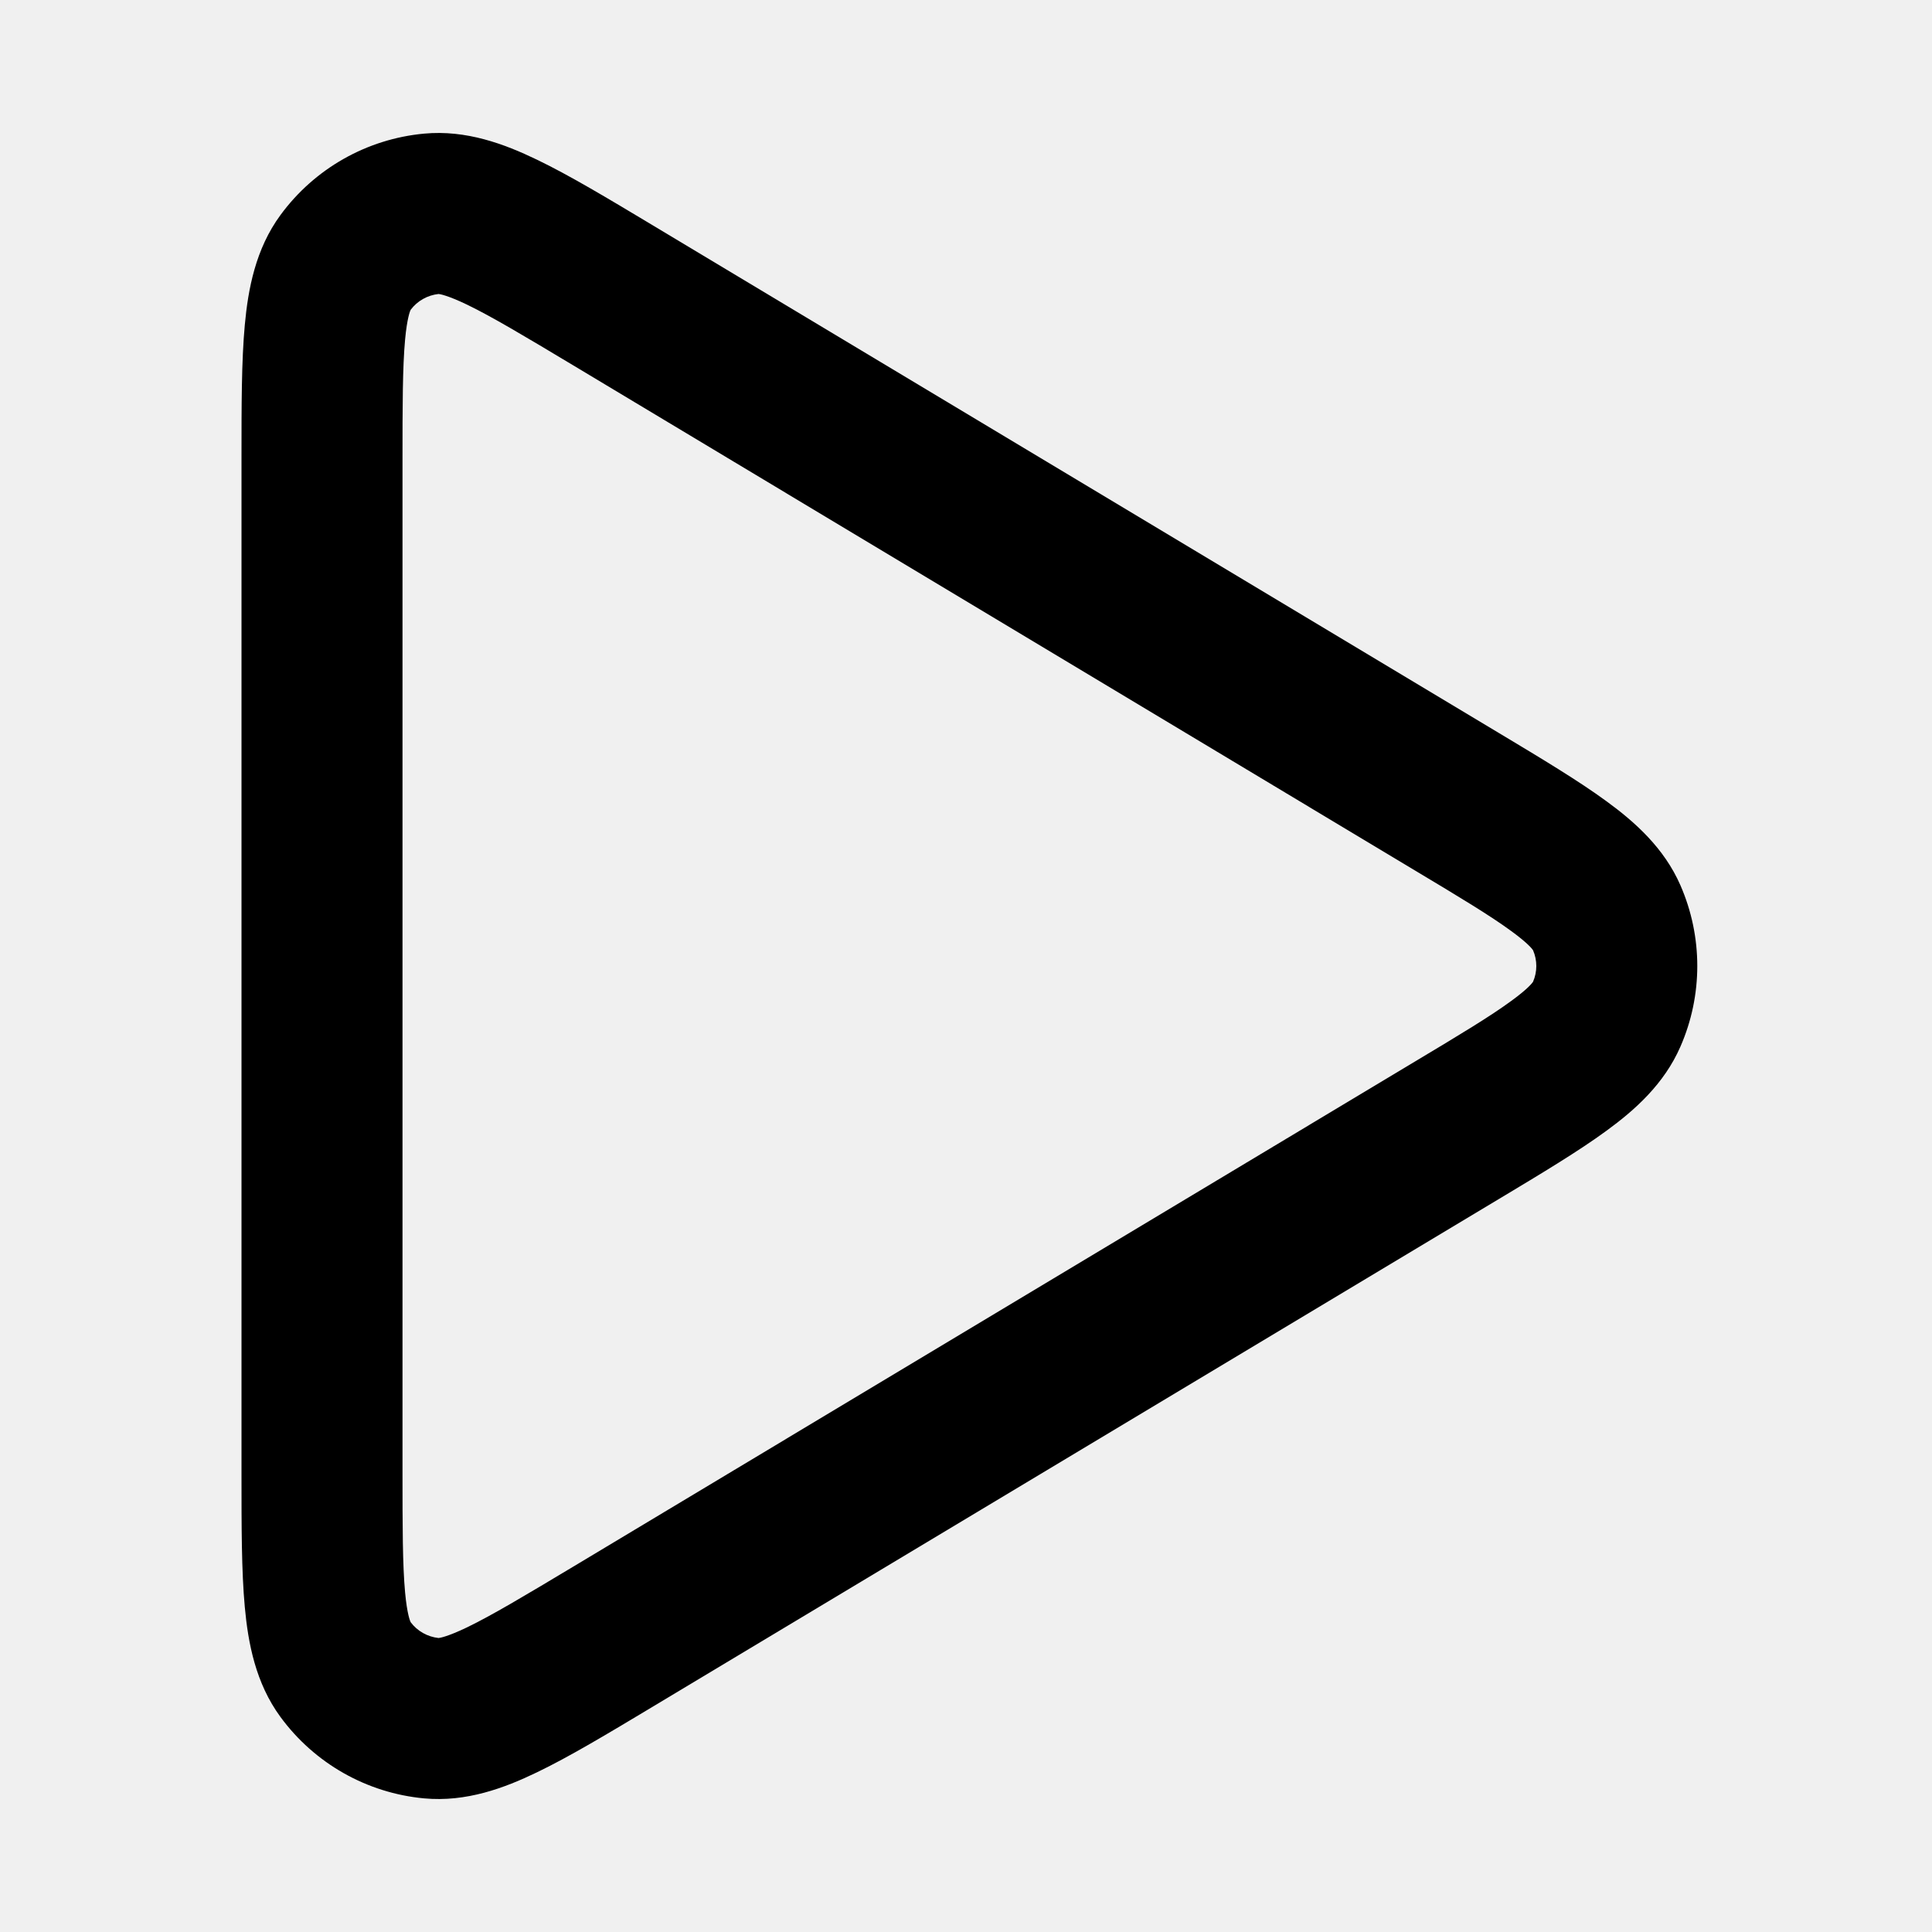
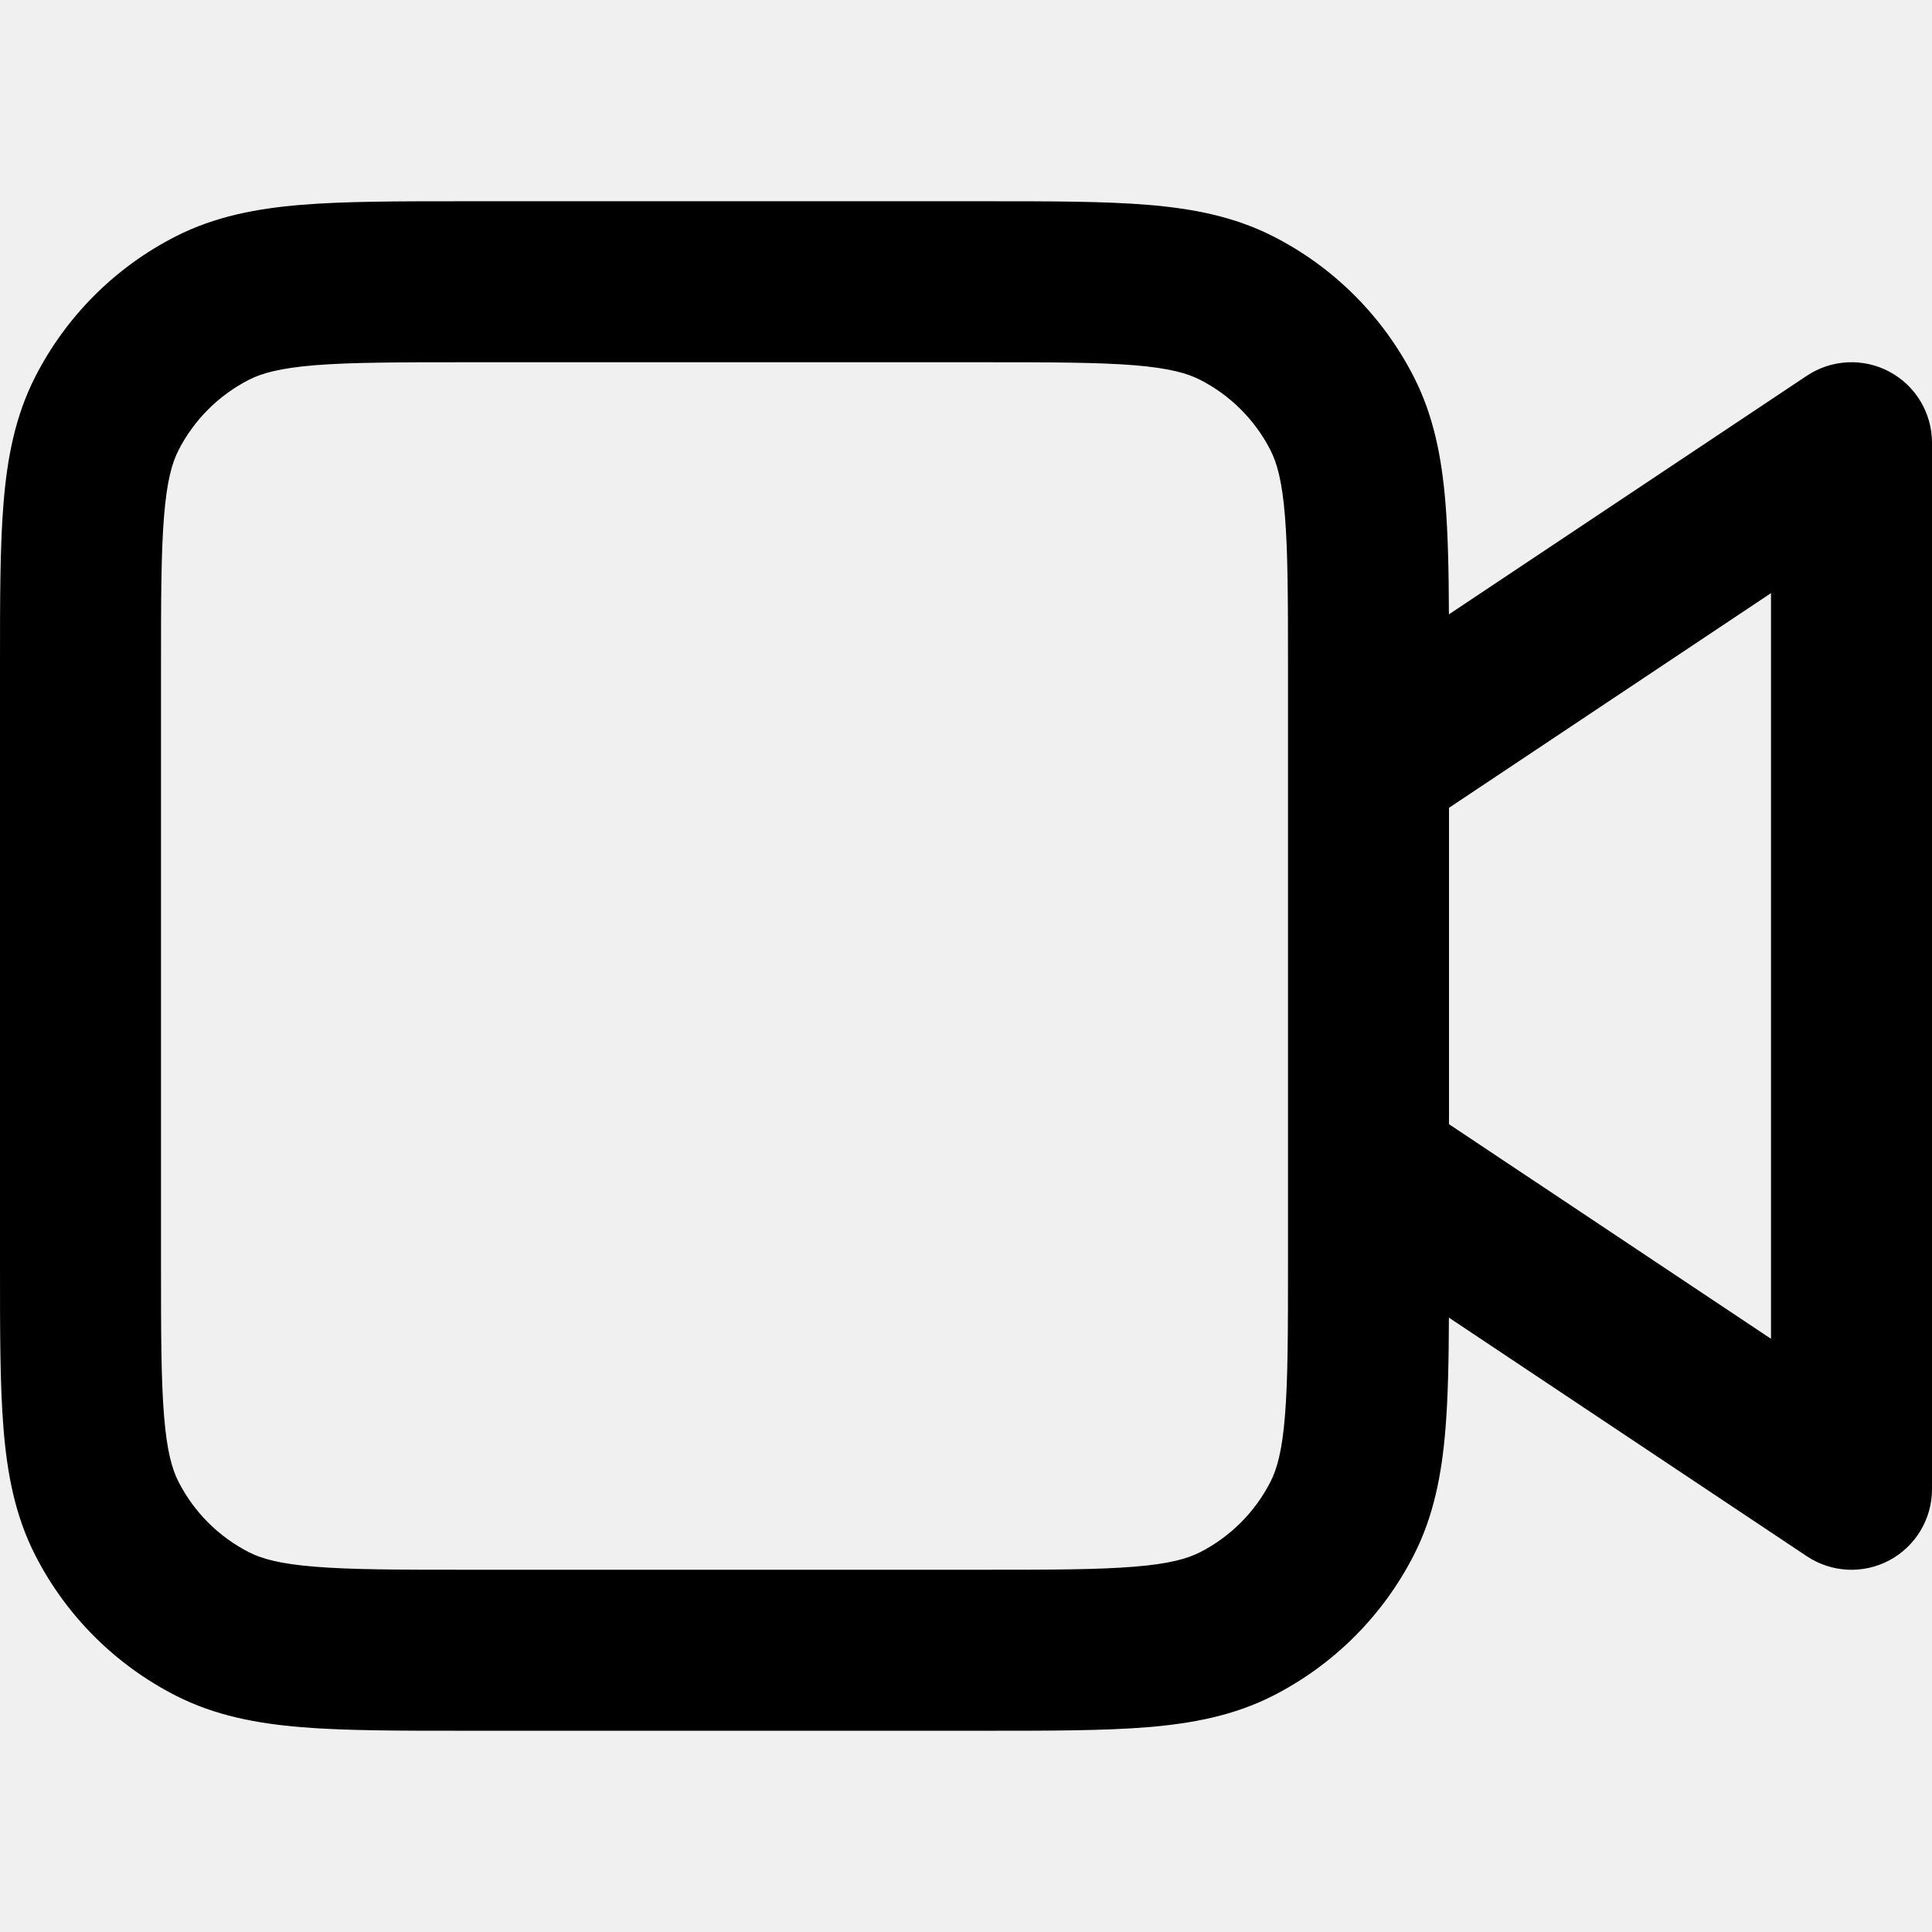
<svg xmlns="http://www.w3.org/2000/svg" width="24" height="24" viewBox="0 0 24 24" fill="none">
-   <g clip-path="url(#clip0)">
-     <path fill-rule="evenodd" clip-rule="evenodd" d="M8.109 2.799L18.624 9.108C19.156 9.427 19.613 9.702 19.957 9.954C20.308 10.21 20.672 10.533 20.875 10.998C21.154 11.637 21.154 12.363 20.875 13.001C20.672 13.467 20.308 13.79 19.957 14.046C19.613 14.298 19.156 14.573 18.624 14.892L8.109 21.201C7.549 21.537 7.069 21.825 6.669 22.017C6.265 22.212 5.791 22.389 5.268 22.34C4.557 22.274 3.908 21.906 3.485 21.33C3.174 20.907 3.082 20.409 3.041 19.963C3 19.52 3 18.962 3 18.308V5.692C3 5.038 3 4.48 3.041 4.037C3.082 3.591 3.174 3.093 3.485 2.67C3.908 2.094 4.557 1.726 5.268 1.66C5.791 1.611 6.265 1.788 6.669 1.983C7.069 2.175 7.549 2.463 8.109 2.799ZM5.448 3.652C5.31 3.667 5.184 3.738 5.101 3.849C5.095 3.86 5.057 3.948 5.032 4.22C5.001 4.56 5 5.025 5 5.739V18.261C5 18.975 5.001 19.44 5.032 19.78C5.057 20.052 5.095 20.14 5.101 20.151C5.184 20.262 5.31 20.333 5.448 20.348C5.461 20.347 5.555 20.334 5.801 20.216C6.109 20.067 6.508 19.829 7.12 19.462L17.555 13.2C18.138 12.851 18.515 12.624 18.776 12.432C18.985 12.28 19.037 12.207 19.044 12.196C19.098 12.071 19.098 11.929 19.044 11.804C19.037 11.793 18.985 11.72 18.776 11.568C18.515 11.376 18.138 11.149 17.555 10.8L7.12 4.538C6.508 4.171 6.109 3.933 5.801 3.784C5.555 3.666 5.461 3.653 5.448 3.652Z" fill="black" />
+   <g clip-path="url(#ic-video__clip0)">
+     <path fill-rule="evenodd" clip-rule="evenodd" d="M5.759 2.5H12.241C13.046 2.5 13.711 2.5 14.252 2.544C14.814 2.59 15.331 2.689 15.816 2.936C16.569 3.319 17.18 3.931 17.564 4.684C17.811 5.169 17.91 5.686 17.956 6.248C17.988 6.642 17.997 7.101 17.999 7.632L22.445 4.668C22.752 4.463 23.147 4.444 23.472 4.618C23.797 4.792 24 5.131 24 5.5V18.5C24 18.869 23.797 19.207 23.472 19.382C23.147 19.556 22.752 19.537 22.445 19.332L17.999 16.368C17.997 16.899 17.988 17.358 17.956 17.752C17.91 18.314 17.811 18.831 17.564 19.316C17.18 20.069 16.569 20.68 15.816 21.064C15.331 21.311 14.814 21.41 14.252 21.456C13.711 21.5 13.046 21.5 12.241 21.5H5.759C4.954 21.5 4.289 21.5 3.748 21.456C3.186 21.41 2.669 21.311 2.184 21.064C1.431 20.68 0.819 20.069 0.436 19.316C0.189 18.831 0.09 18.314 0.044 17.752C-2.28137e-05 17.21 -1.23241e-05 16.546 4.31292e-07 15.741V8.259C-1.23241e-05 7.454 -2.28137e-05 6.789 0.044 6.248C0.09 5.686 0.189 5.169 0.436 4.684C0.819 3.931 1.431 3.319 2.184 2.936C2.669 2.689 3.186 2.59 3.748 2.544C4.289 2.5 4.954 2.5 5.759 2.5ZM18 13.965L22 16.631V7.368L18 10.035V13.965ZM3.911 4.537C3.473 4.573 3.248 4.638 3.092 4.718C2.716 4.91 2.41 5.216 2.218 5.592C2.138 5.748 2.073 5.973 2.038 6.411C2.001 6.861 2 7.443 2 8.3V15.7C2 16.556 2.001 17.139 2.038 17.589C2.073 18.027 2.138 18.252 2.218 18.408C2.41 18.784 2.716 19.09 3.092 19.282C3.248 19.362 3.473 19.427 3.911 19.462C4.361 19.499 4.943 19.5 5.8 19.5H12.2C13.057 19.5 13.639 19.499 14.089 19.462C14.527 19.427 14.752 19.362 14.908 19.282C15.284 19.09 15.59 18.784 15.782 18.408C15.862 18.252 15.927 18.027 15.962 17.589C15.999 17.139 16 16.556 16 15.7V8.3C16 7.443 15.999 6.861 15.962 6.411C15.927 5.973 15.862 5.748 15.782 5.592C15.59 5.216 15.284 4.91 14.908 4.718C14.752 4.638 14.527 4.573 14.089 4.537C13.639 4.501 13.057 4.5 12.2 4.5H5.8C4.943 4.5 4.361 4.501 3.911 4.537Z" fill="black" />
  </g>
  <defs>
-     <clipPath id="clip0">
-       <rect width="24" height="24" fill="white" />
+     <clipPath id="ic-video__clip0">
+       <rect width="24" height="24" fill="white" transform="translate(0 -0.00012207)" />
    </clipPath>
  </defs>
</svg>
